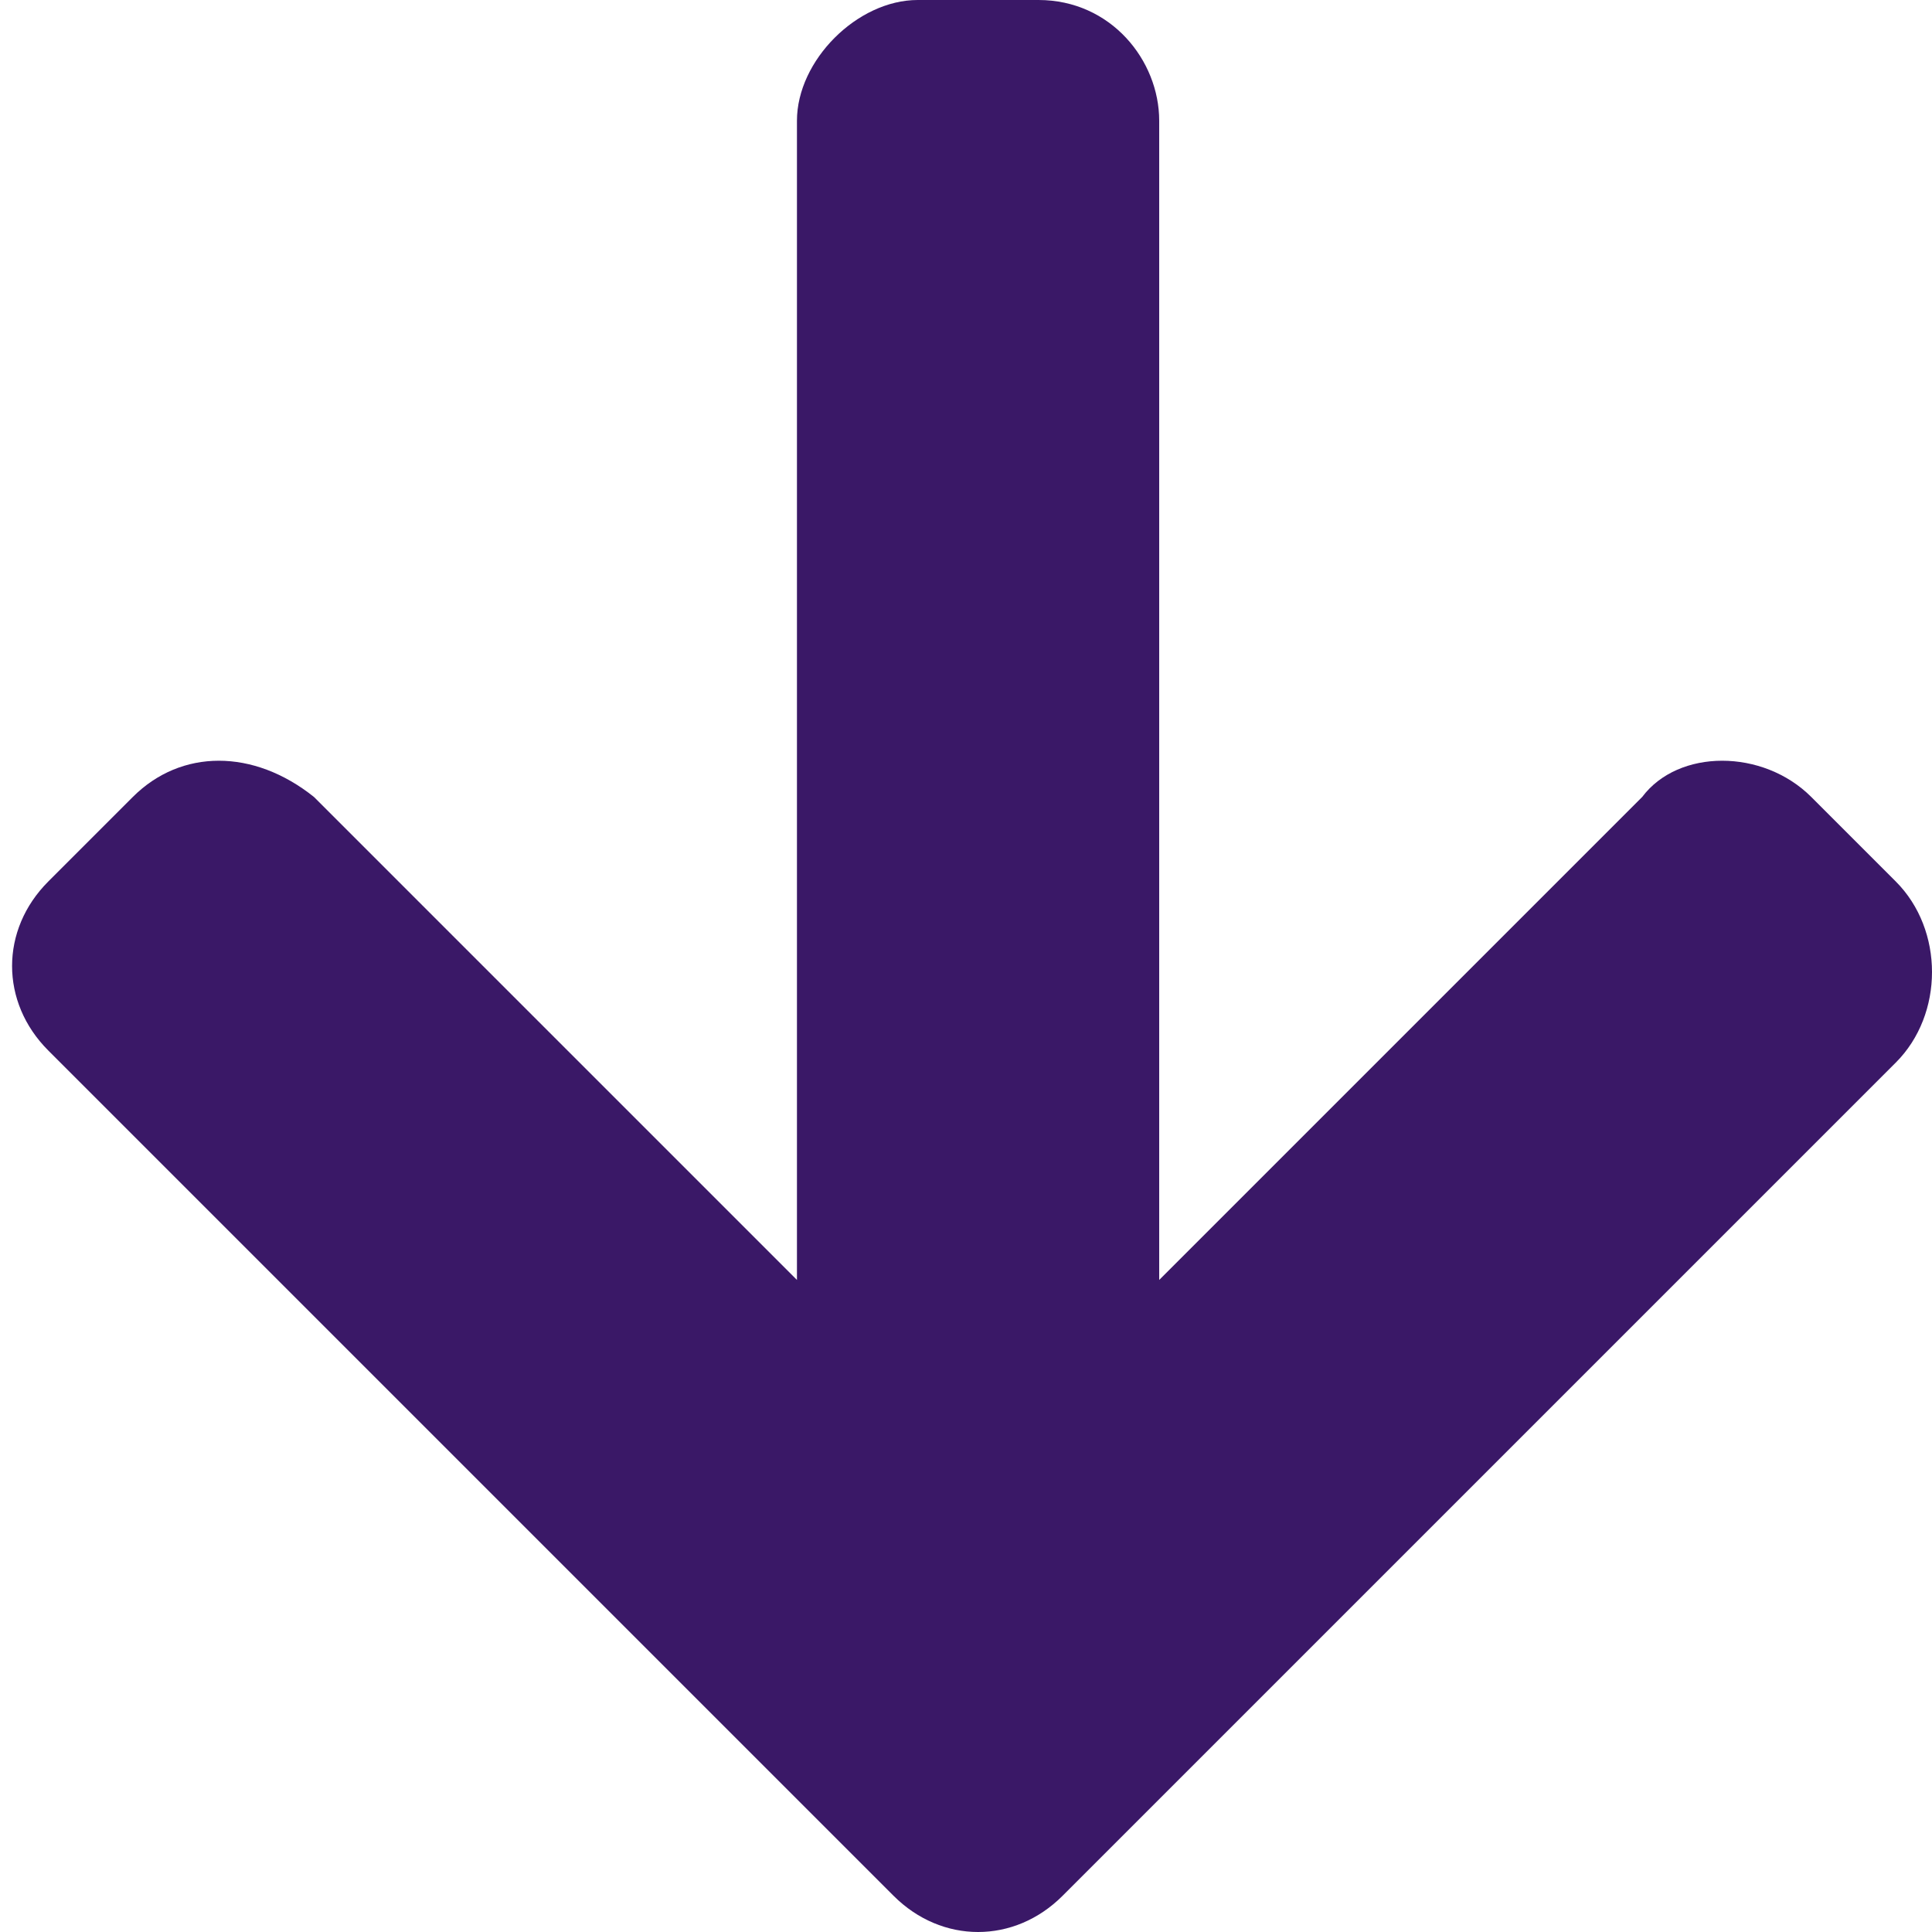
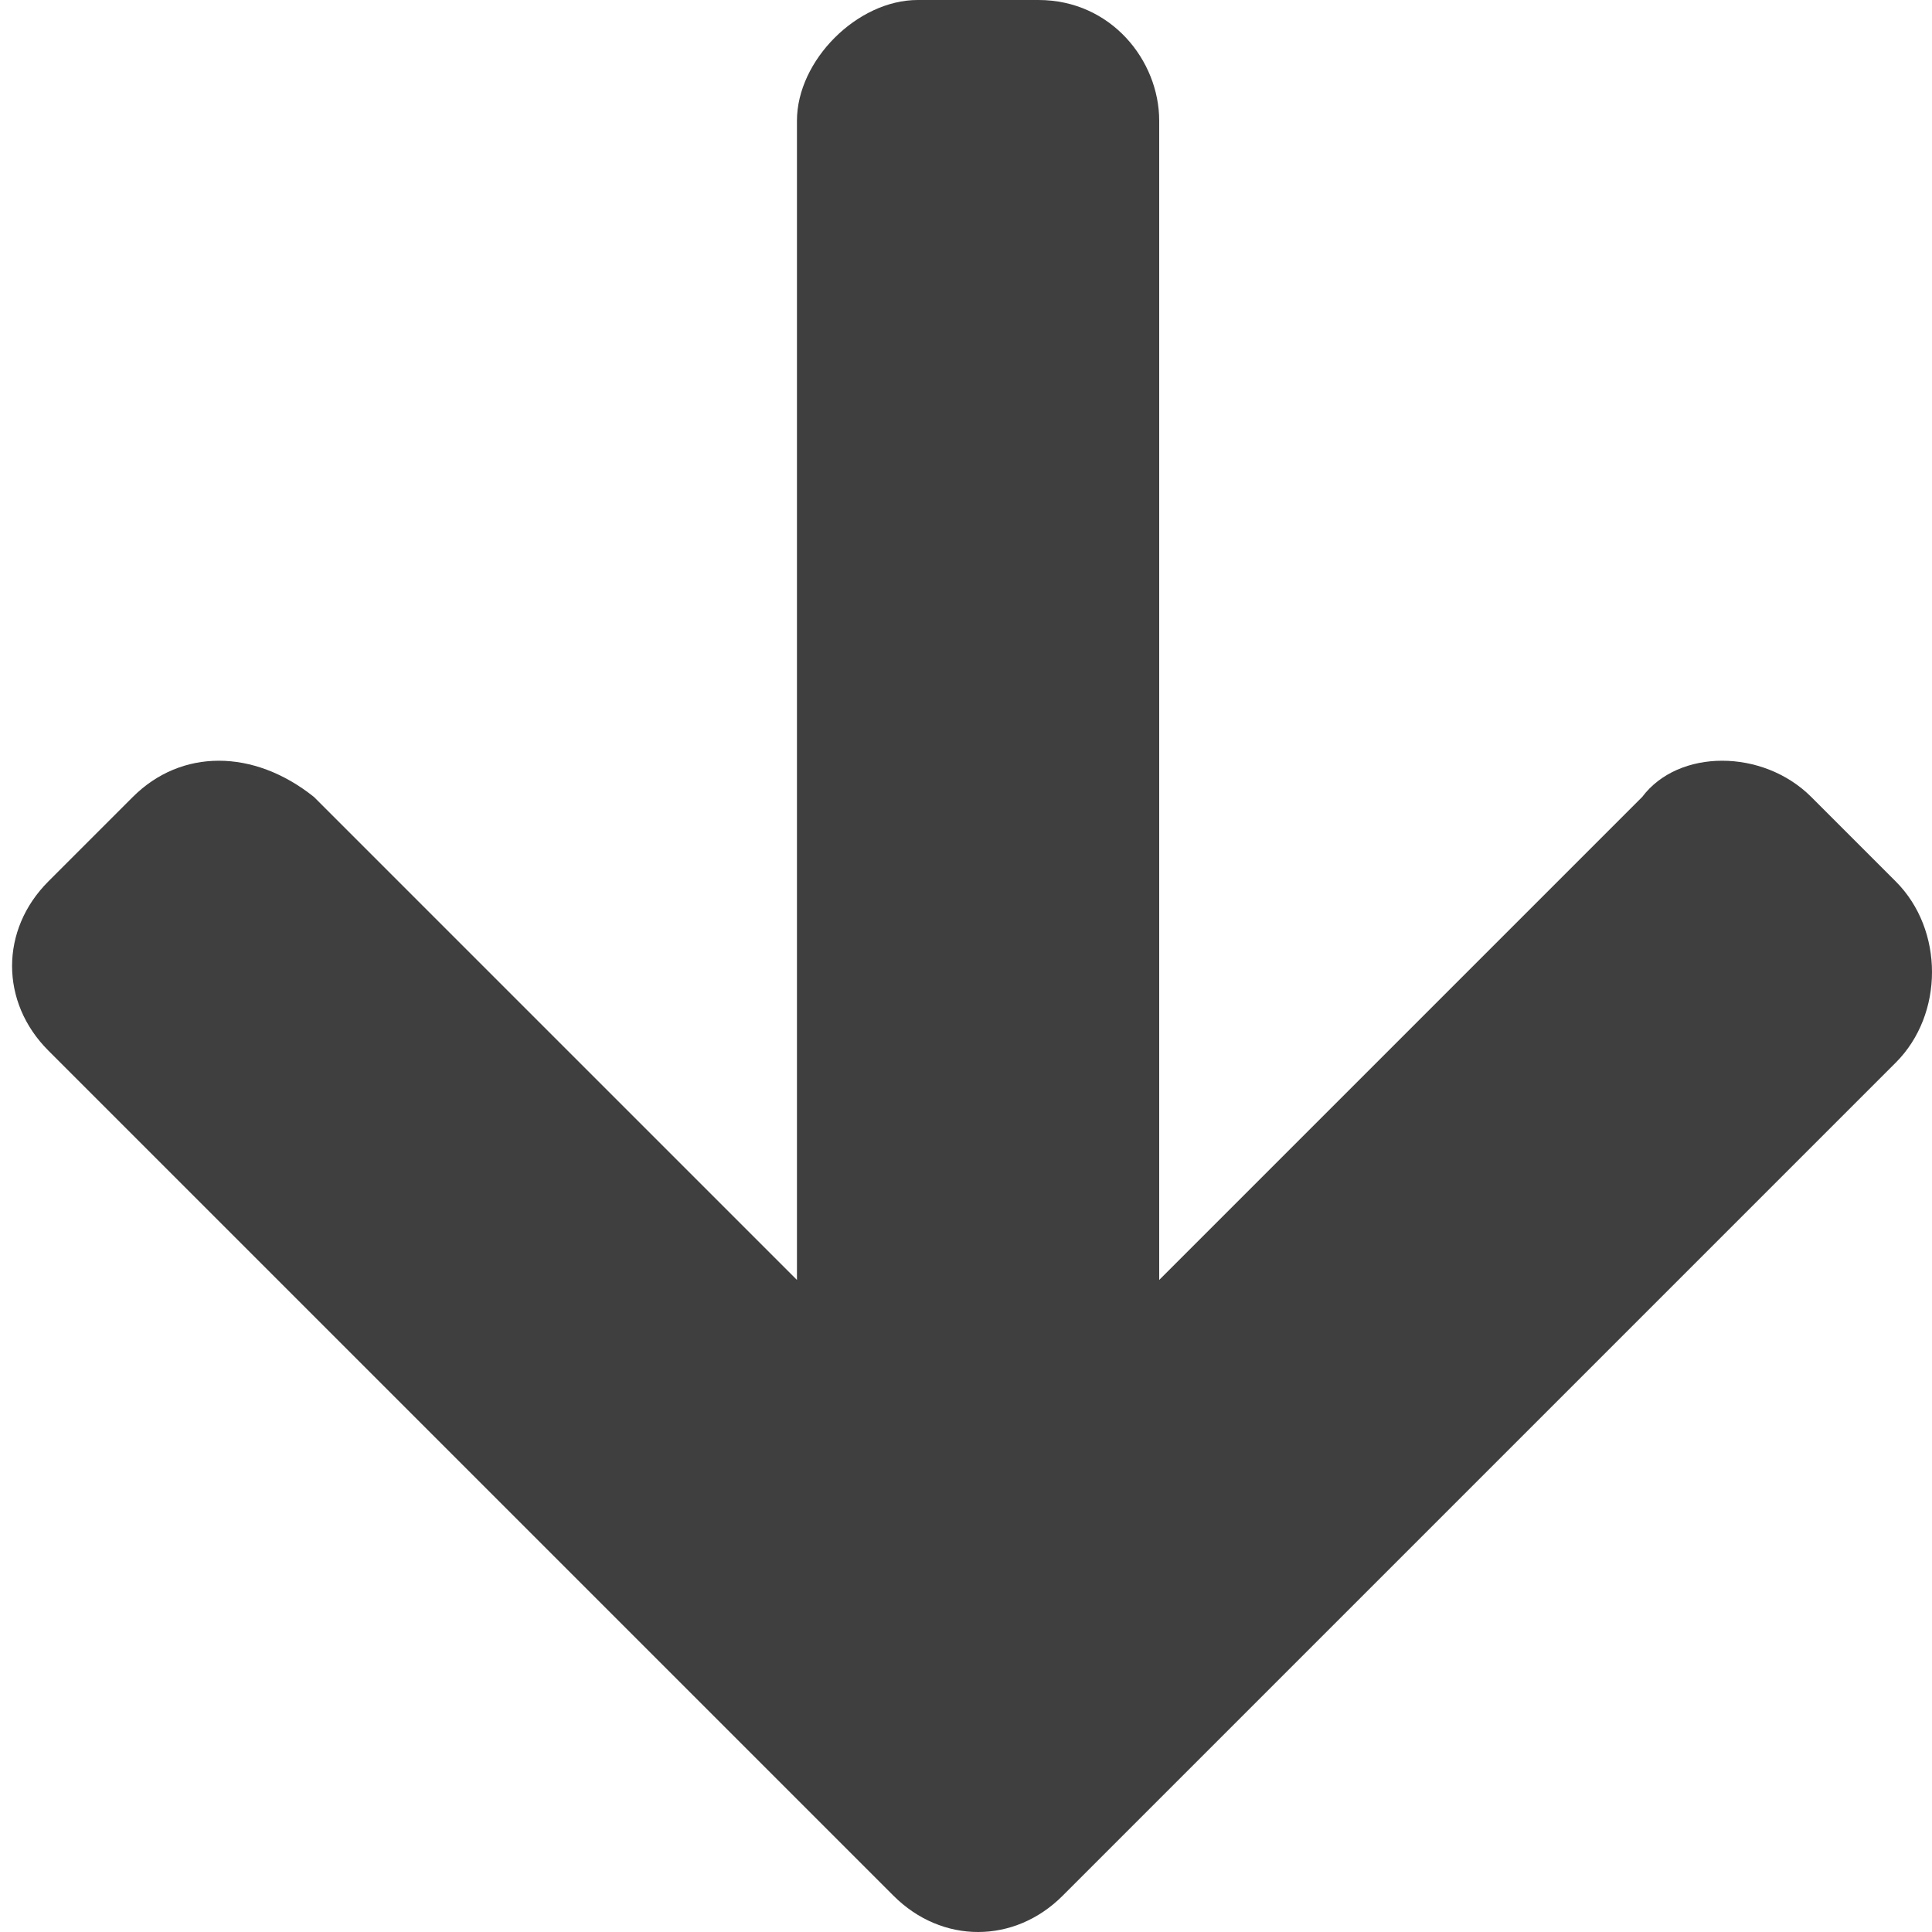
<svg xmlns="http://www.w3.org/2000/svg" width="16" height="16" viewBox="-0.1 0 16 16" preserveAspectRatio="xMinYMid meet" overflow="visible">
-   <path d="M15.6 7.3l-.7-.7c-.4-.4-1.1-.4-1.4 0l-4 4V1c0-.5-.4-1-1-1h-1c-.5 0-1 .5-1 1v9.6l-4-4c-.5-.4-1.1-.4-1.5 0l-.7.7c-.4.4-.4 1 0 1.4l7 7c.4.4 1 .4 1.4 0l.7-.7 6.2-6.2c.4-.4.4-1.1 0-1.5z" fill="#3A1867" />
+   <path d="M15.6 7.3l-.7-.7c-.4-.4-1.1-.4-1.4 0l-4 4V1c0-.5-.4-1-1-1h-1c-.5 0-1 .5-1 1v9.6l-4-4c-.5-.4-1.1-.4-1.5 0l-.7.7c-.4.4-.4 1 0 1.4l7 7c.4.4 1 .4 1.4 0l.7-.7 6.2-6.2c.4-.4.4-1.1 0-1.5z" fill="#3f3f3f" />
</svg>
